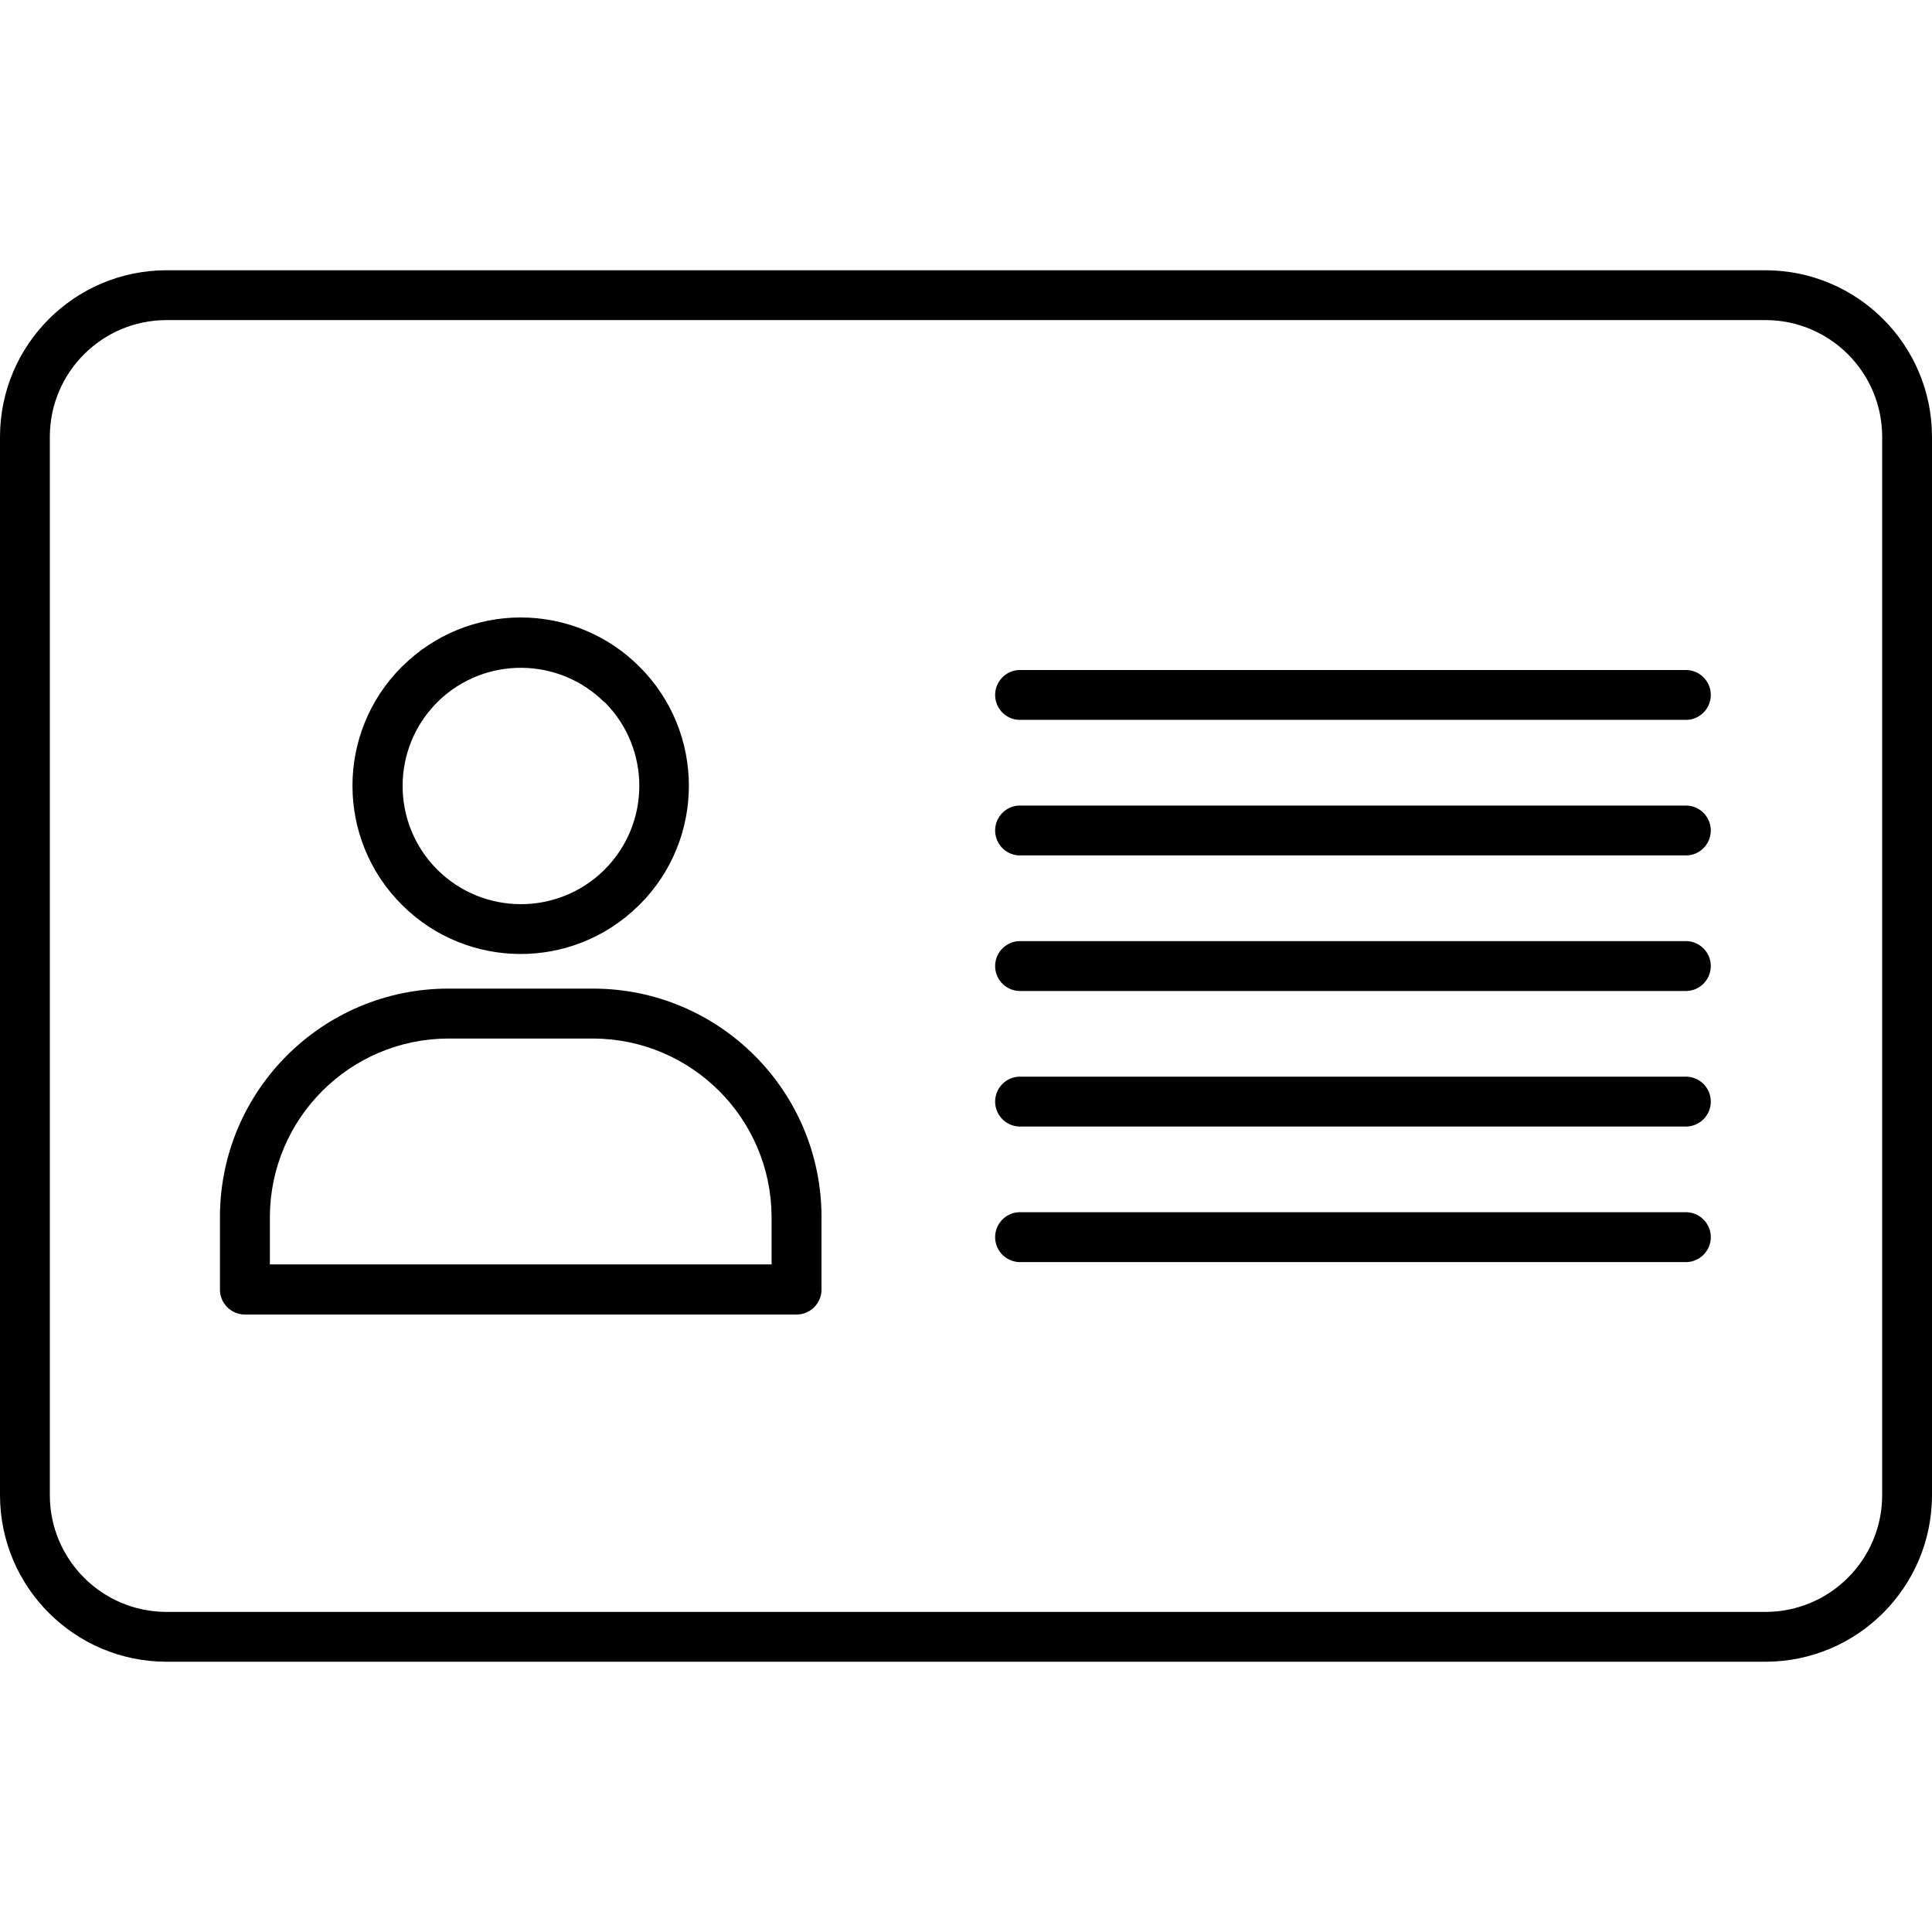
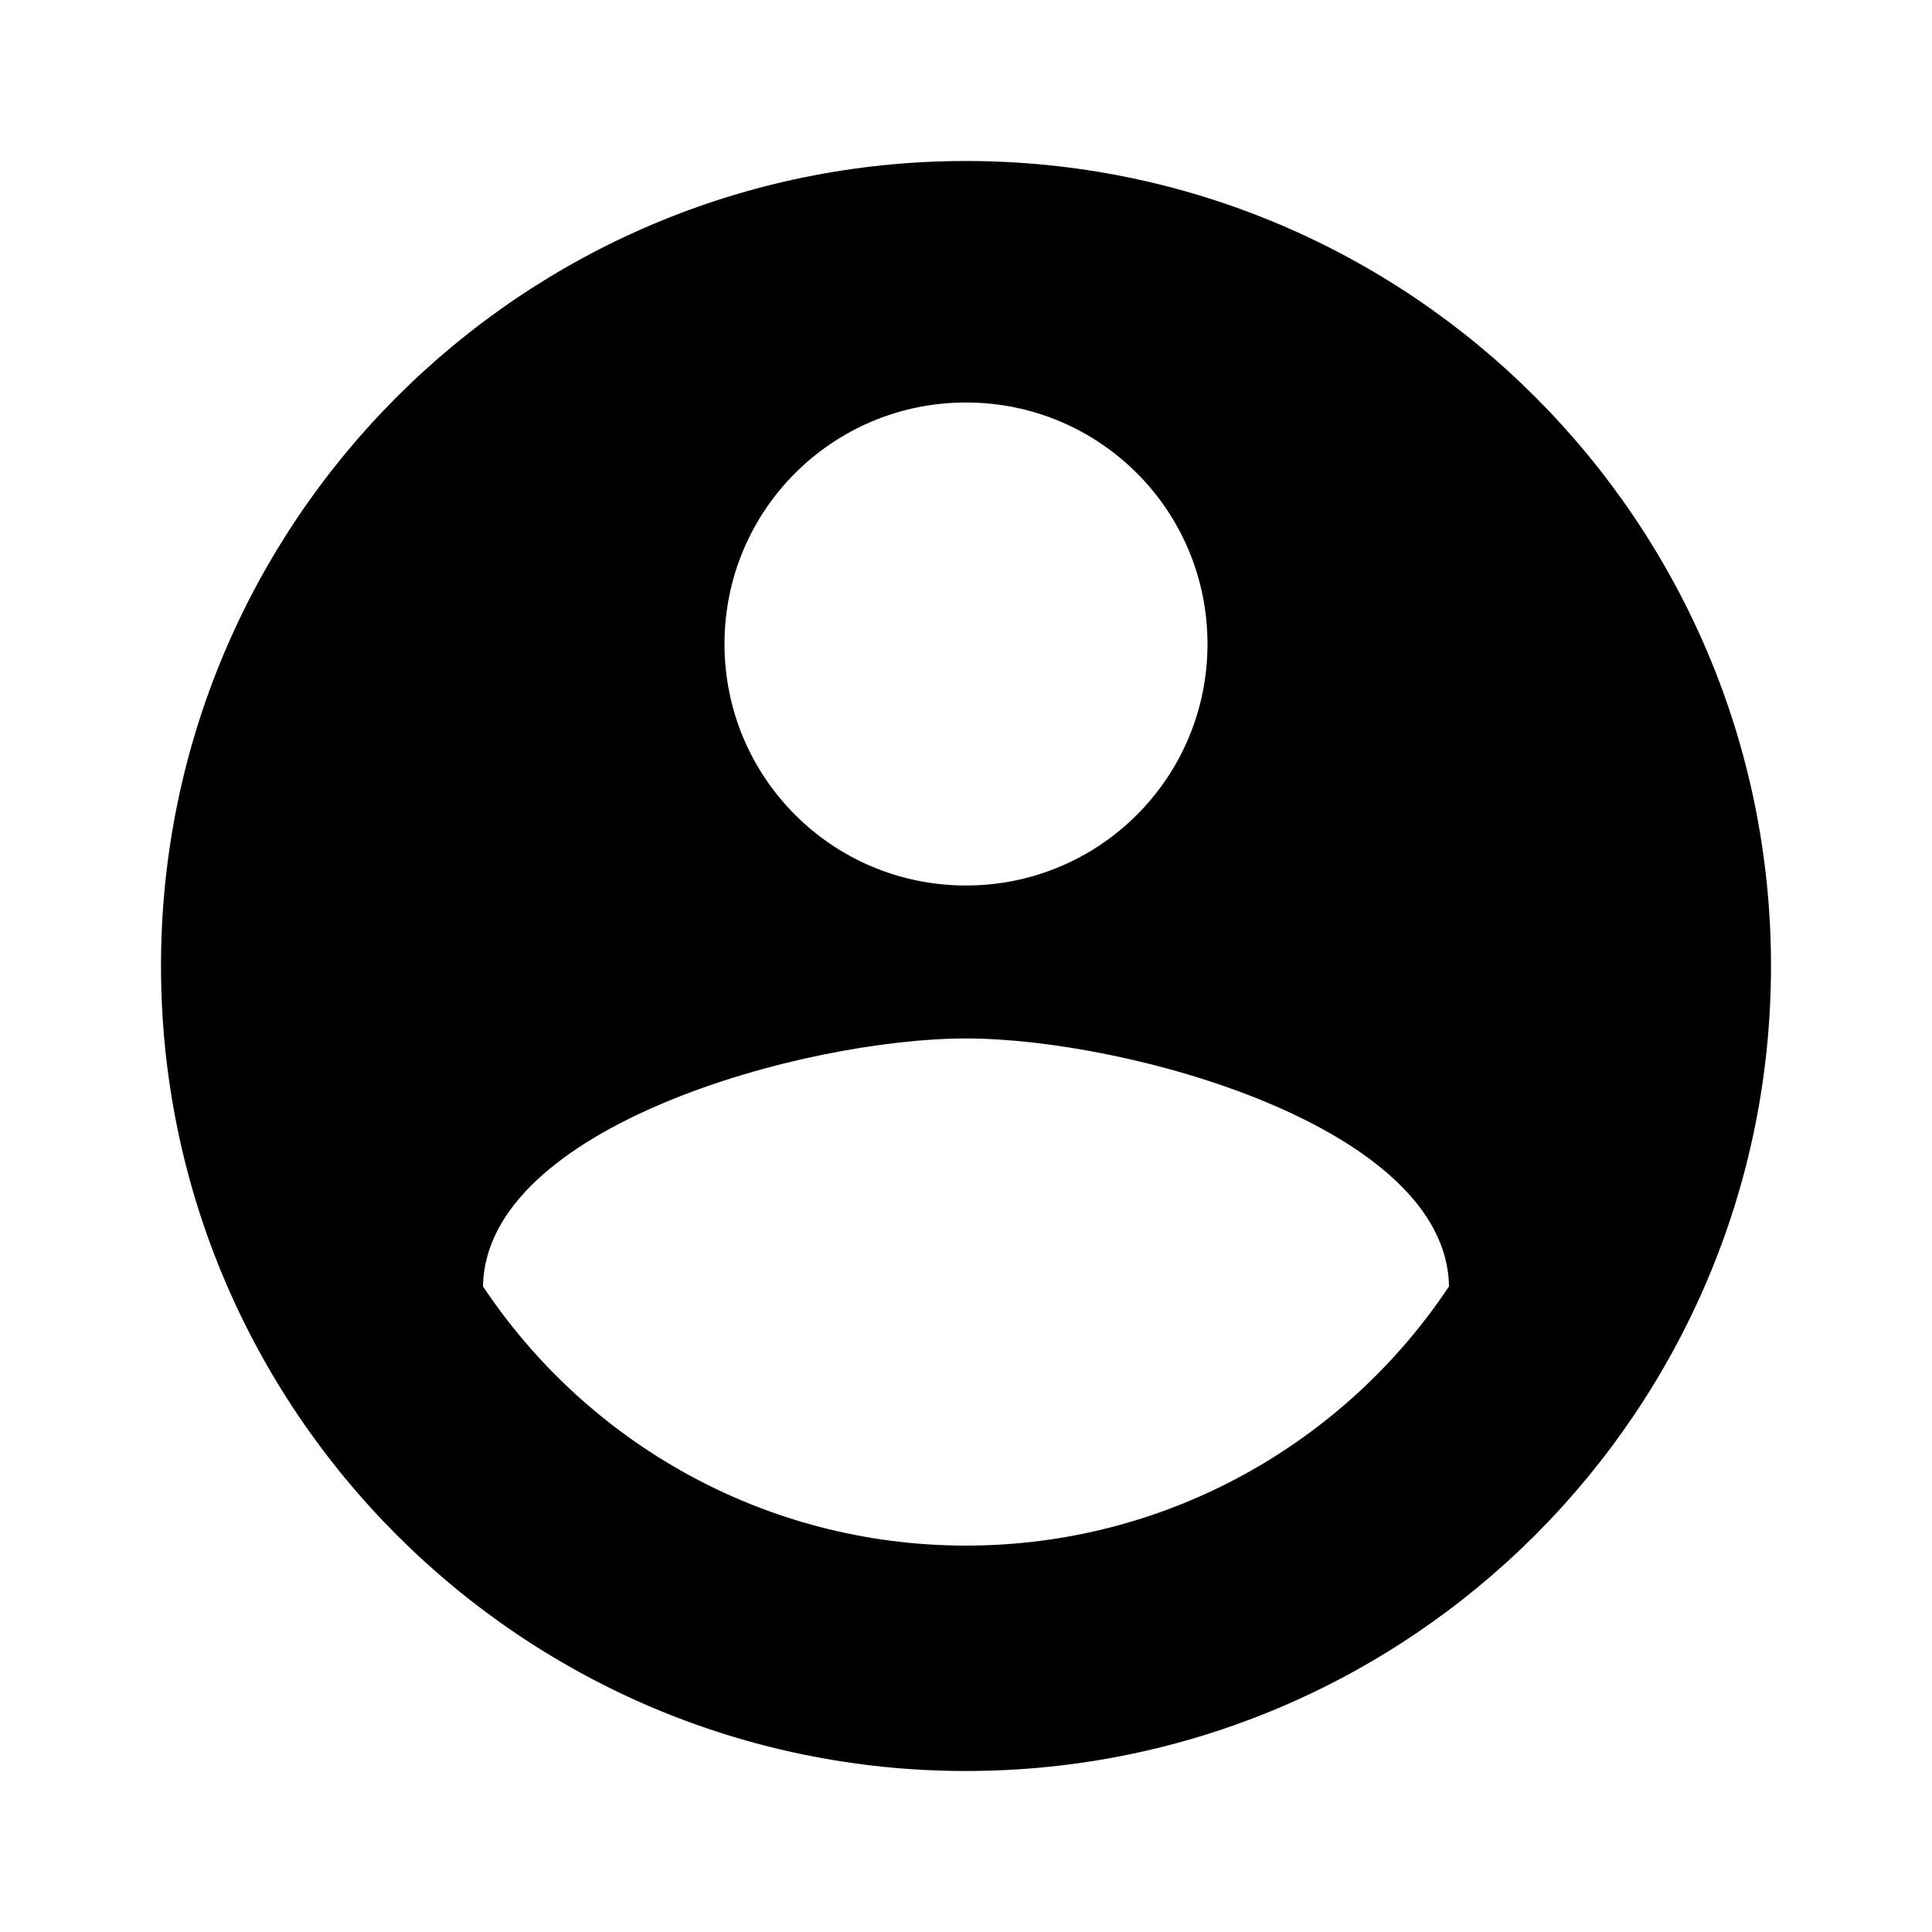
- <svg xmlns="http://www.w3.org/2000/svg" version="1.1" id="Capa_1" x="0px" y="0px" viewBox="0 0 410.2 410.2" style="enable-background:new 0 0 410.2 410.2;" xml:space="preserve">
-   <g>
-     <g>
-       <g>
-         <path d="M126.02,209.9H95.1c-26.703,0.066-48.334,21.697-48.4,48.4v15.5c0,2.927,2.373,5.3,5.3,5.3h117.1c0.02,0,0.04,0,0.06,0     c2.927-0.022,5.282-2.413,5.26-5.34V258.3C174.354,231.597,152.723,209.966,126.02,209.9z M163.82,268.46H57.3V258.3     c0.109-20.831,16.969-37.691,37.8-37.8h30.92c20.831,0.109,37.691,16.969,37.8,37.8V268.46z" />
-         <path d="M358.26,257.38h-142c-2.671,0.164-4.8,2.294-4.964,4.964c-0.18,2.922,2.043,5.436,4.964,5.616h142     c2.671-0.164,4.8-2.294,4.964-4.964C363.404,260.074,361.182,257.56,358.26,257.38z" />
-         <path d="M135.48,192.38l0.32-0.3c0.004-0.004,0.008-0.008,0.013-0.013c13.938-13.945,13.933-36.549-0.013-50.487     c-6.684-6.712-15.767-10.484-25.24-10.48c-9.326-0.004-18.281,3.651-24.94,10.18l-0.32,0.3c-0.004,0.004-0.008,0.008-0.013,0.013     c-13.938,13.945-13.933,36.549,0.013,50.487C99.115,205.923,121.501,206.057,135.48,192.38z M92.84,149.1l0.26-0.26     c9.858-9.504,25.504-9.389,35.22,0.26l0.06-0.02c9.809,9.816,9.809,25.724,0,35.54l-0.26,0.26     c-9.86,9.549-25.551,9.442-35.28-0.24C83.031,174.824,83.031,158.916,92.84,149.1z" />
-         <path d="M374.9,57.38H35.3C15.827,57.435,0.055,73.207,0,92.68v224.84c0.055,19.473,15.827,35.245,35.3,35.3h339.6     c19.473-0.055,35.245-15.827,35.3-35.3V92.68C410.145,73.207,394.373,57.435,374.9,57.38z M399.62,317.52     c-0.044,13.634-11.086,24.676-24.72,24.72H35.3c-13.634-0.044-24.676-11.086-24.72-24.72V92.68     c0.044-13.634,11.086-24.676,24.72-24.72h339.6c13.634,0.044,24.676,11.086,24.72,24.72V317.52z" />
-         <path d="M358.26,142.26h-142c-2.671,0.164-4.8,2.294-4.965,4.965c-0.18,2.922,2.043,5.436,4.965,5.615h142     c2.671-0.164,4.8-2.294,4.965-4.965C363.404,144.954,361.182,142.44,358.26,142.26z" />
-         <path d="M358.26,199.82h-142c-2.671,0.164-4.8,2.294-4.965,4.965c-0.18,2.922,2.043,5.436,4.965,5.615h142     c2.671-0.164,4.8-2.294,4.965-4.965C363.404,202.514,361.182,200,358.26,199.82z" />
-         <path d="M358.26,171.04h-142c-2.671,0.164-4.8,2.294-4.965,4.965c-0.18,2.922,2.043,5.436,4.965,5.615h142     c2.671-0.164,4.8-2.294,4.965-4.965C363.404,173.734,361.182,171.22,358.26,171.04z" />
-         <path d="M358.26,228.6h-142c-2.671,0.164-4.8,2.294-4.964,4.964c-0.18,2.922,2.043,5.436,4.964,5.616h142     c2.671-0.164,4.8-2.294,4.964-4.964C363.404,231.294,361.182,228.78,358.26,228.6z" />
-       </g>
-     </g>
-   </g>
-   <g>
- </g>
-   <g>
- </g>
-   <g>
- </g>
-   <g>
- </g>
-   <g>
- </g>
-   <g>
- </g>
-   <g>
- </g>
-   <g>
- </g>
-   <g>
- </g>
-   <g>
- </g>
-   <g>
- </g>
-   <g>
- </g>
-   <g>
- </g>
-   <g>
- </g>
-   <g>
- </g>
+ <svg xmlns="http://www.w3.org/2000/svg" height="24" viewBox="0 0 24 24" width="24">
+   <path d="M0 0h24v24H0z" fill="none" />
+   <path d="M12 2C6.48 2 2 6.48 2 12s4.48 10 10 10 10-4.48 10-10S17.52 2 12 2zm0 3c1.66 0 3 1.34 3 3s-1.34 3-3 3-3-1.34-3-3 1.34-3 3-3zm0 14.2c-2.5 0-4.71-1.28-6-3.22.03-1.99 4-3.08 6-3.08 1.99 0 5.97 1.09 6 3.08-1.29 1.94-3.5 3.22-6 3.22z" />
</svg>
